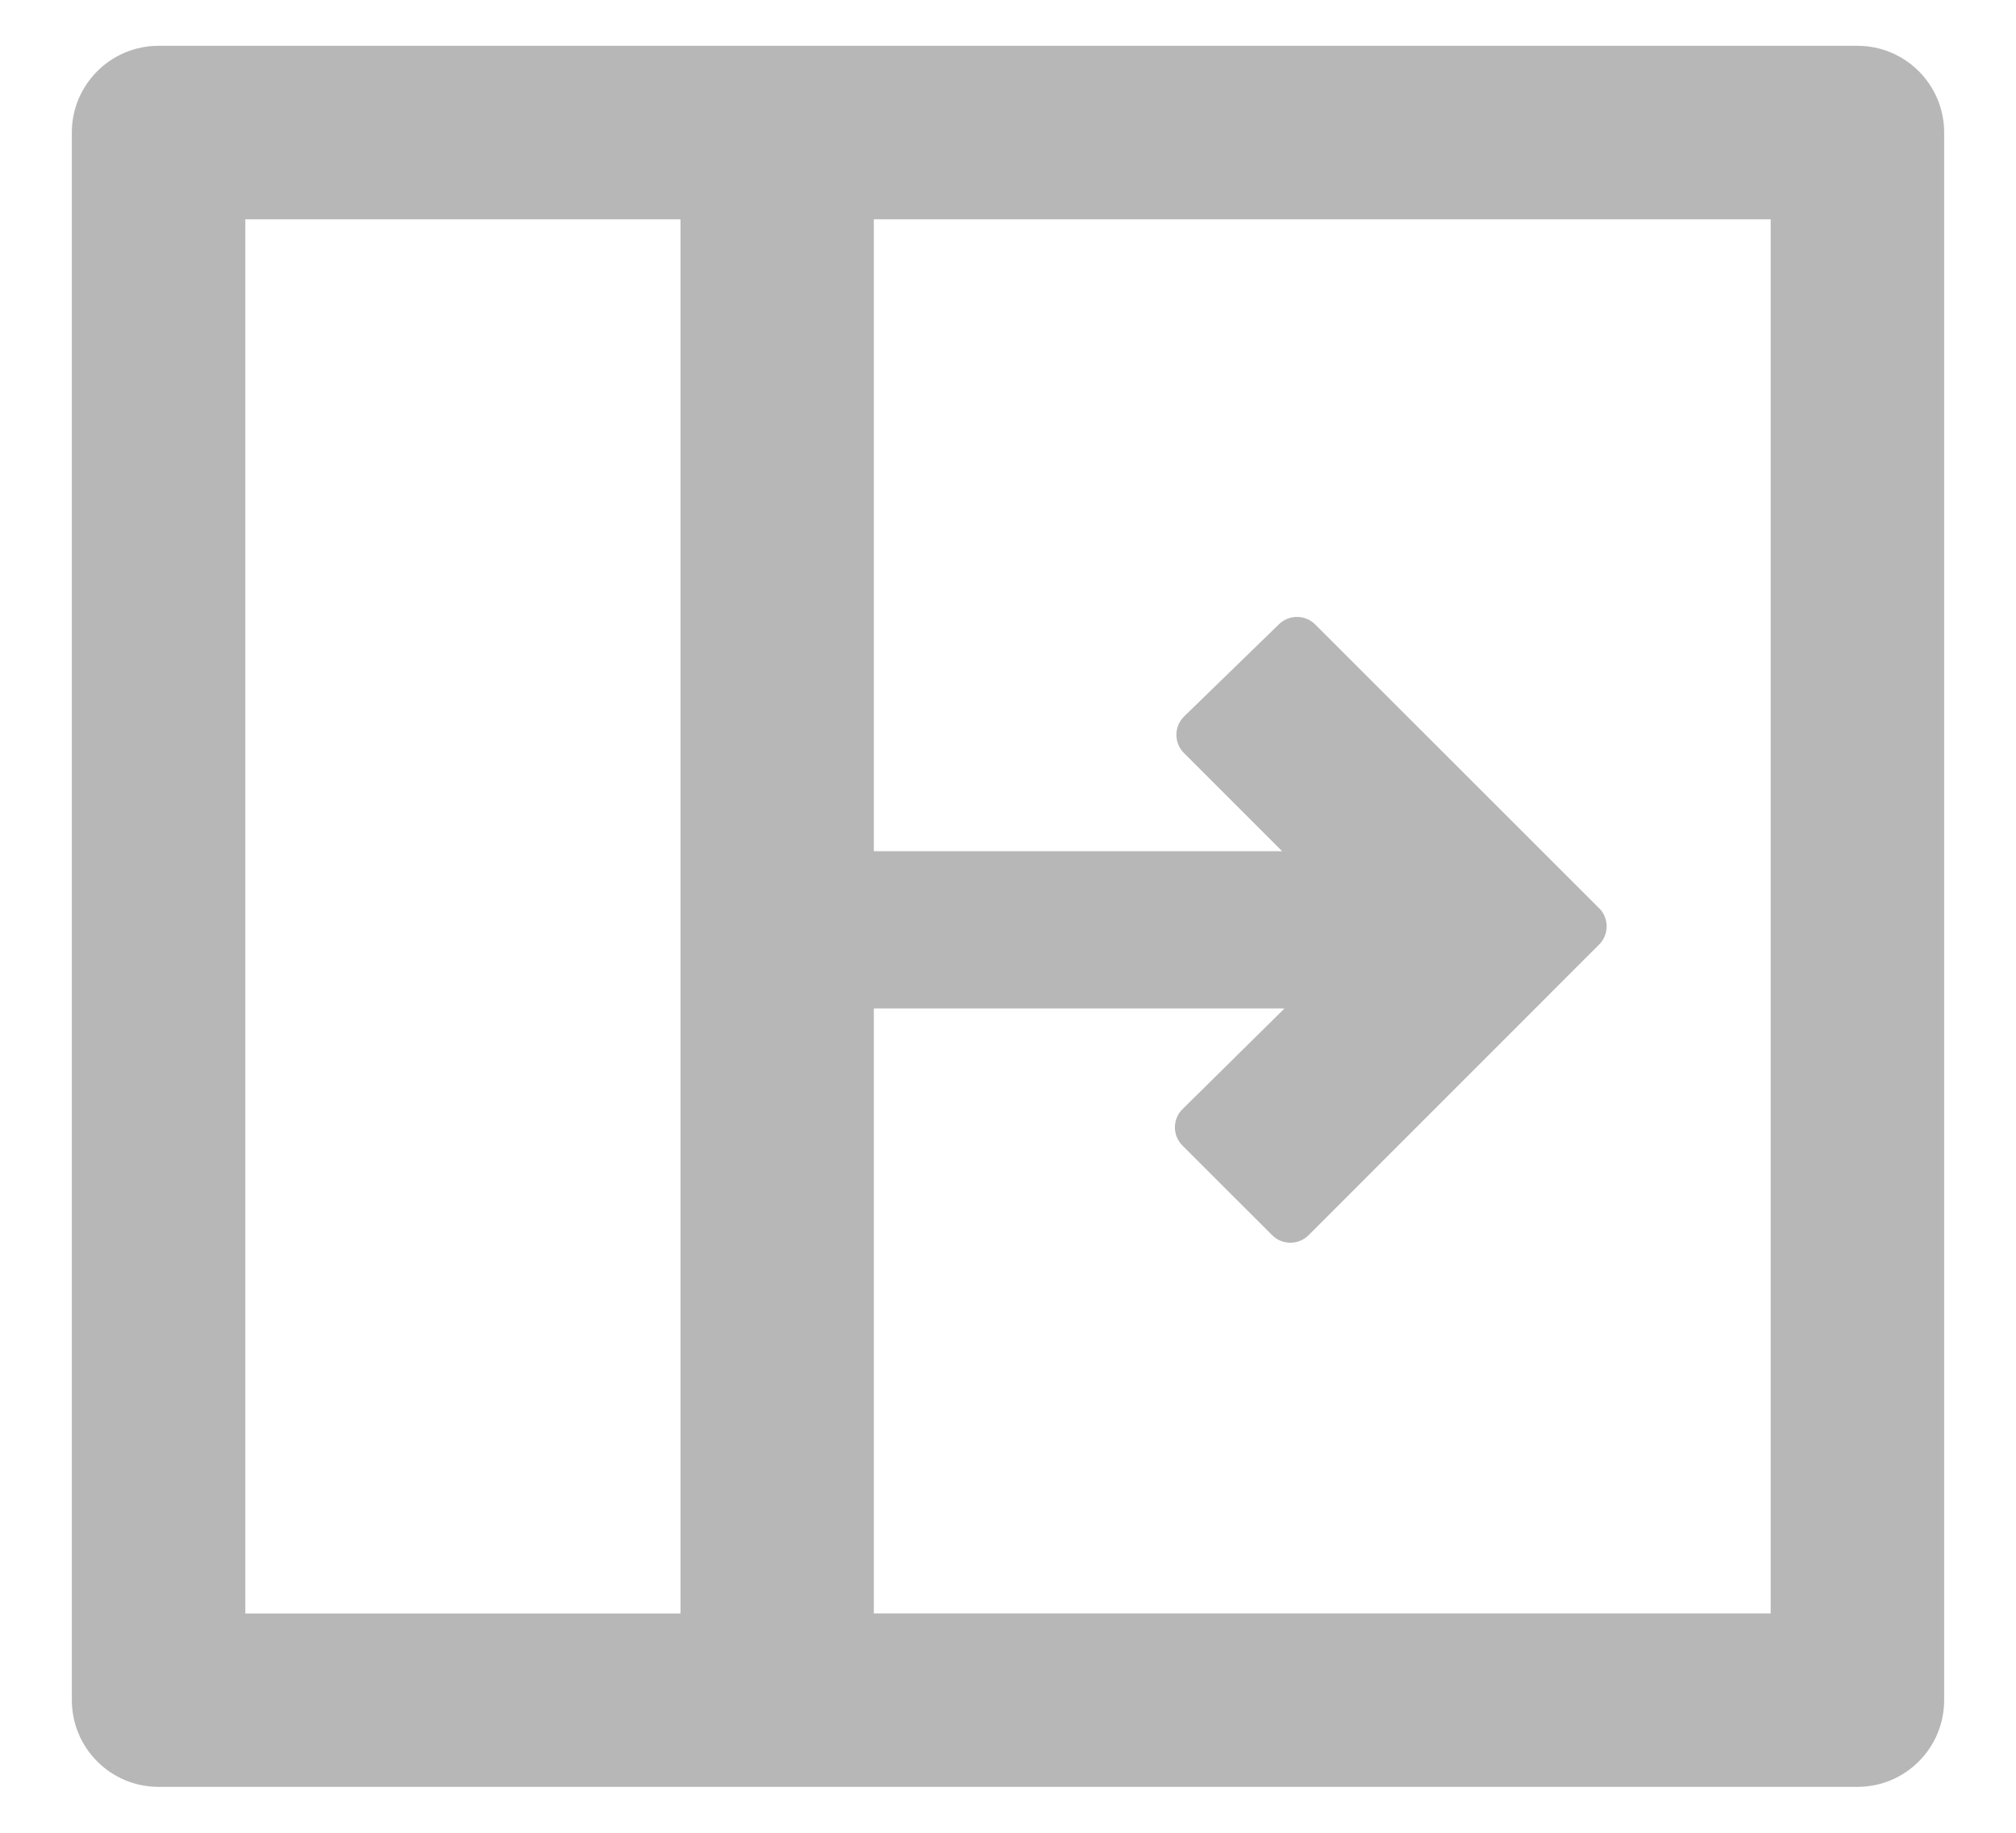
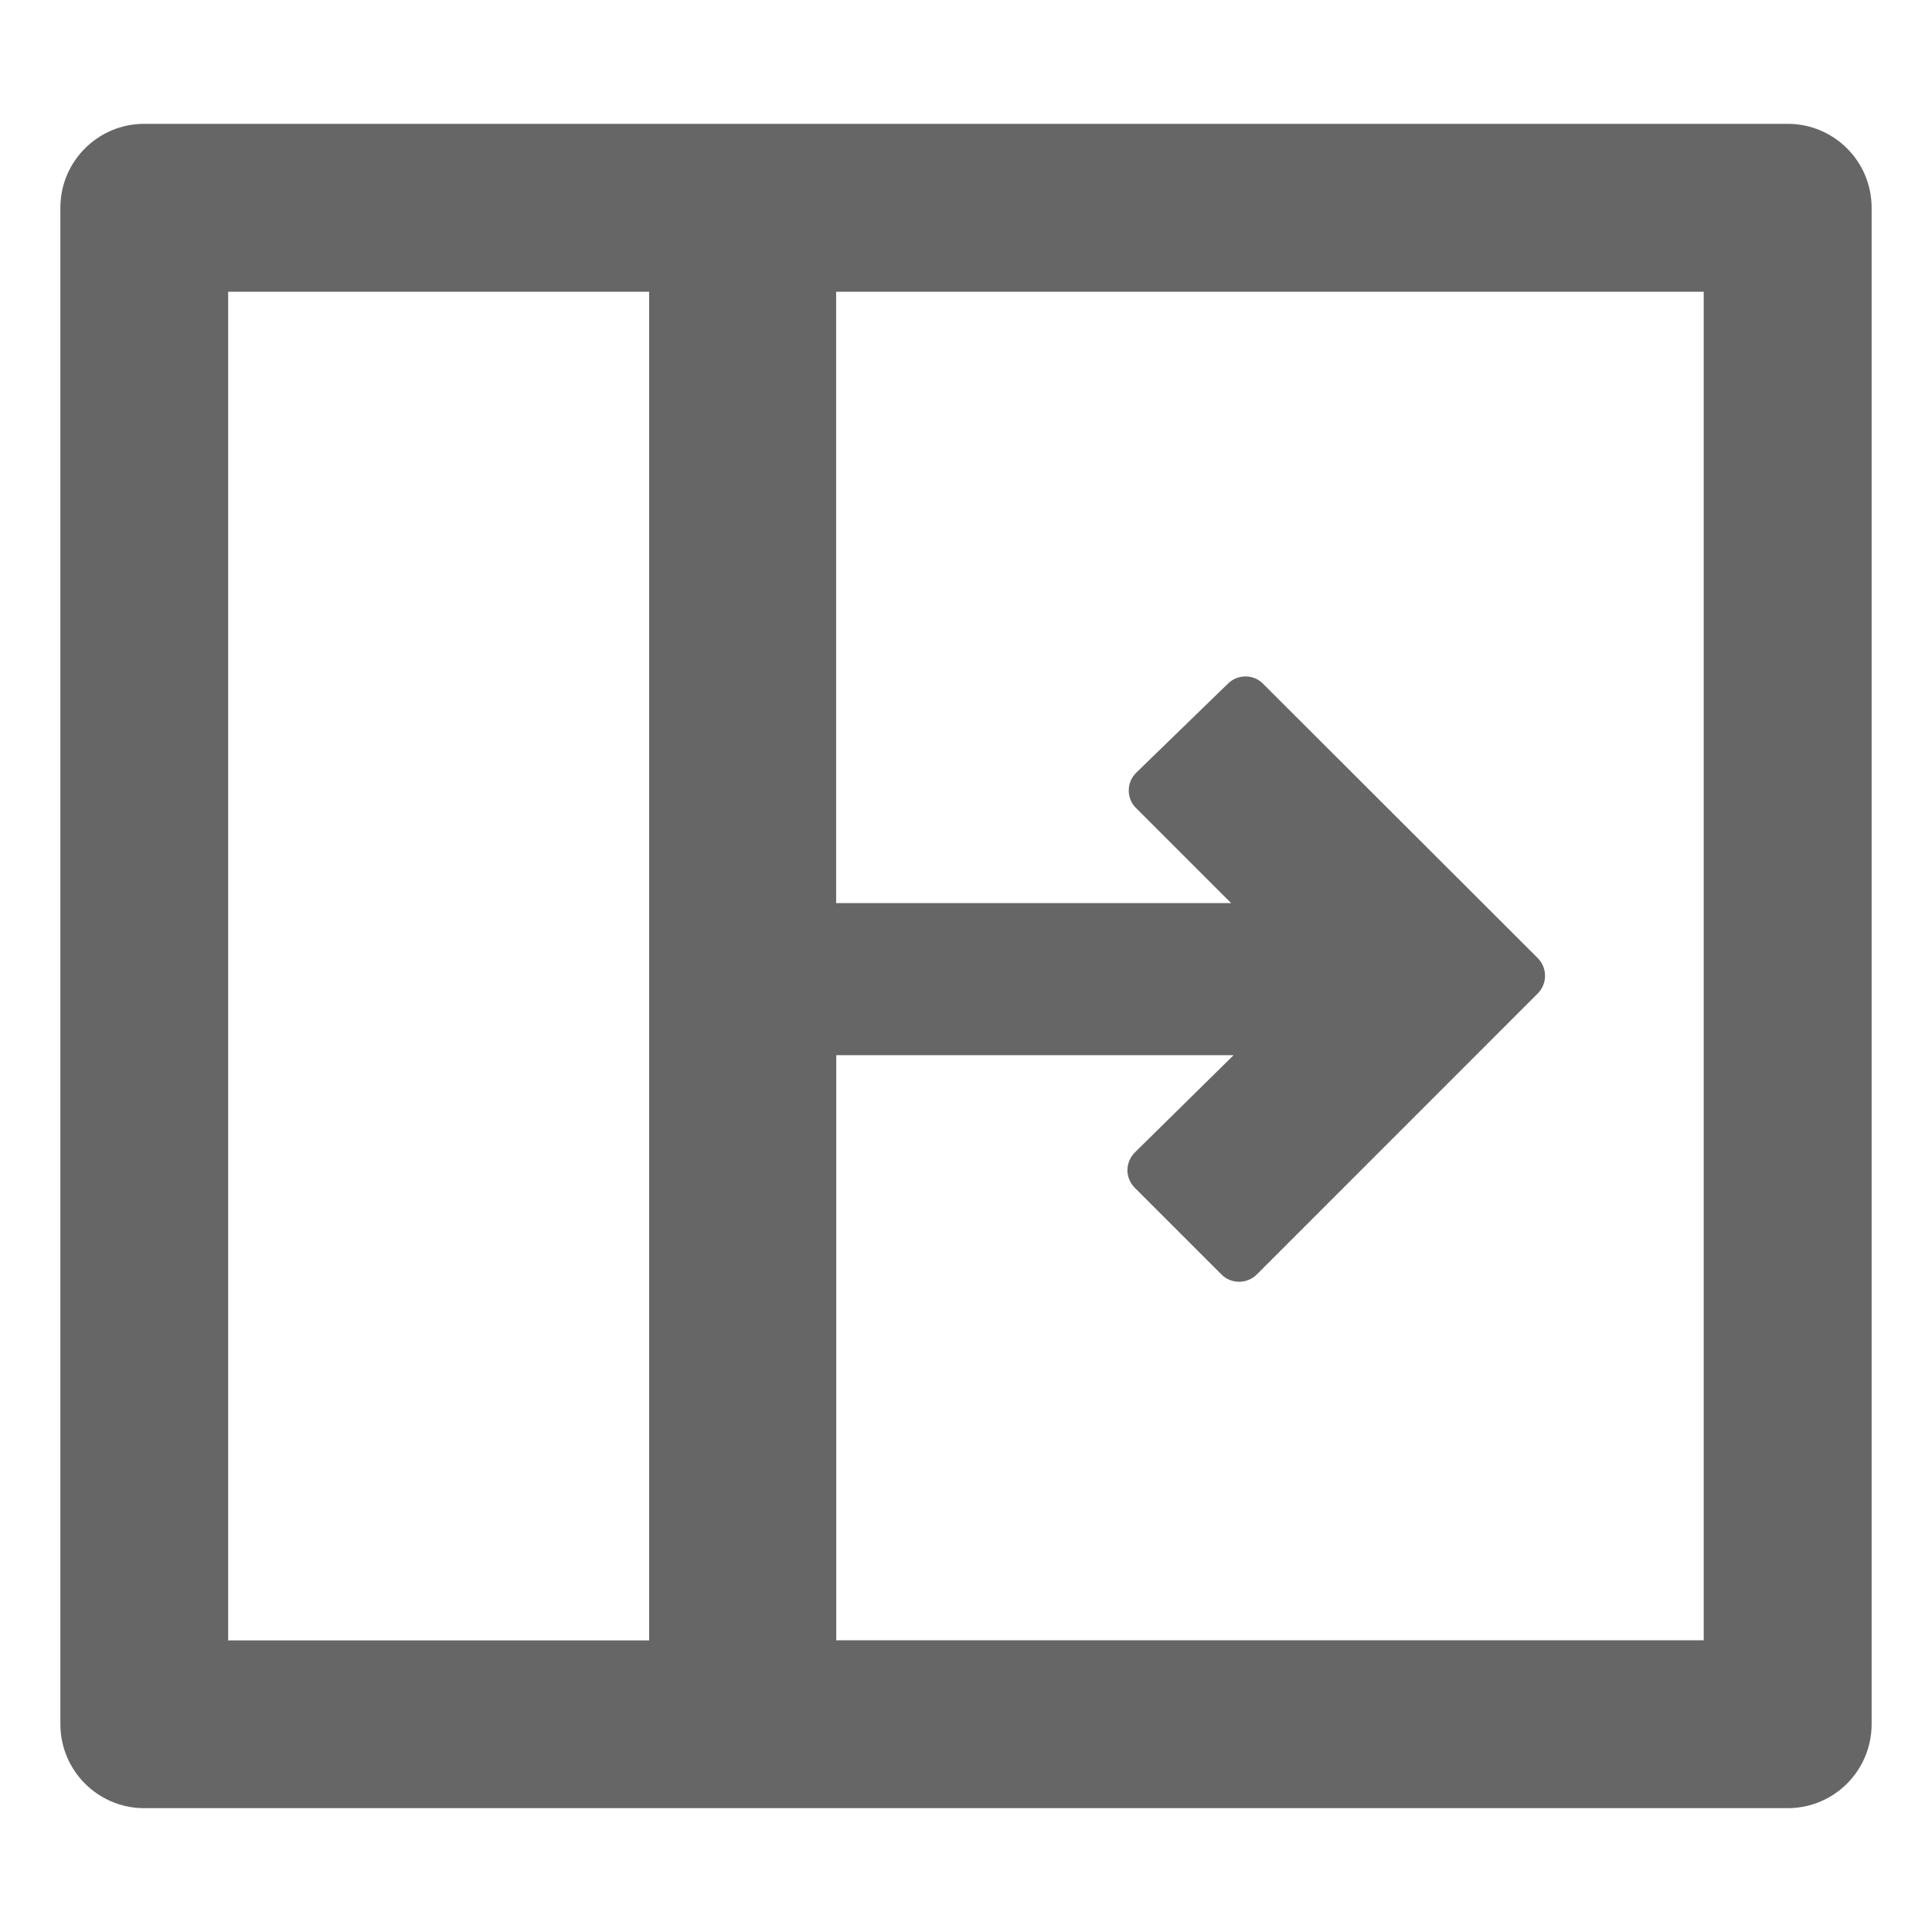
- <svg xmlns="http://www.w3.org/2000/svg" version="1.1" id="Layer_1" x="0px" y="0px" width="22px" height="20px" viewBox="0 0 22 20" enable-background="new 0 0 22 20" xml:space="preserve">
-   <path fill="#B7B7B7" d="M20.27,0.5H8.589H8.373H1.73c-0.522,0-0.946,0.424-0.946,0.946v17.106c0,0.523,0.424,0.947,0.946,0.947  h6.642h0.216H20.27c0.523,0,0.946-0.424,0.946-0.947V1.446C21.216,0.924,20.793,0.5,20.27,0.5z M2.677,2.393h4.749v15.214H2.677  V2.393z M19.322,17.606H9.536v-6.601h4.481l-1.111,1.097c-0.055,0.053-0.084,0.123-0.085,0.199c0,0.074,0.029,0.146,0.083,0.2  l0.98,0.979c0.052,0.052,0.123,0.081,0.197,0.081s0.146-0.029,0.198-0.081l3.172-3.173c0.053-0.052,0.082-0.124,0.082-0.198  s-0.029-0.146-0.082-0.198l-3.099-3.097c-0.108-0.108-0.284-0.109-0.394-0.003l-1.035,1.006c-0.055,0.053-0.085,0.124-0.085,0.199  c-0.001,0.075,0.028,0.147,0.081,0.2l1.073,1.073H9.536V2.393h9.787V17.606z" />
+ <svg xmlns="http://www.w3.org/2000/svg" version="1.1" id="Layer_1" x="0px" y="0px" width="32px" height="32px" viewBox="0 0 32 32" enable-background="new 0 0 32 32" xml:space="preserve">
+   <path fill="#666666" d="M29.609,2.051h-17.15h-0.316H2.389C1.622,2.051,1,2.674,1,3.44v25.116c0,0.77,0.622,1.393,1.389,1.393h9.753  h0.317h17.15c0.77,0,1.391-0.623,1.391-1.393V3.44C31,2.674,30.379,2.051,29.609,2.051z M3.779,4.832h6.973V27.17H3.779V4.832z   M28.221,27.168h-14.37v-9.691h6.581l-1.633,1.609c-0.08,0.08-0.123,0.182-0.126,0.293c0,0.108,0.043,0.215,0.123,0.295l1.438,1.438  c0.076,0.076,0.181,0.118,0.289,0.118c0.107,0,0.213-0.042,0.291-0.118l4.658-4.659c0.076-0.077,0.119-0.182,0.119-0.291  c0-0.108-0.043-0.214-0.119-0.291l-4.553-4.547c-0.156-0.159-0.416-0.16-0.577-0.004l-1.521,1.477  c-0.08,0.078-0.125,0.182-0.125,0.292c-0.002,0.109,0.041,0.216,0.119,0.293l1.576,1.576h-6.542V4.832h14.37V27.168L28.221,27.168z" />
</svg>
